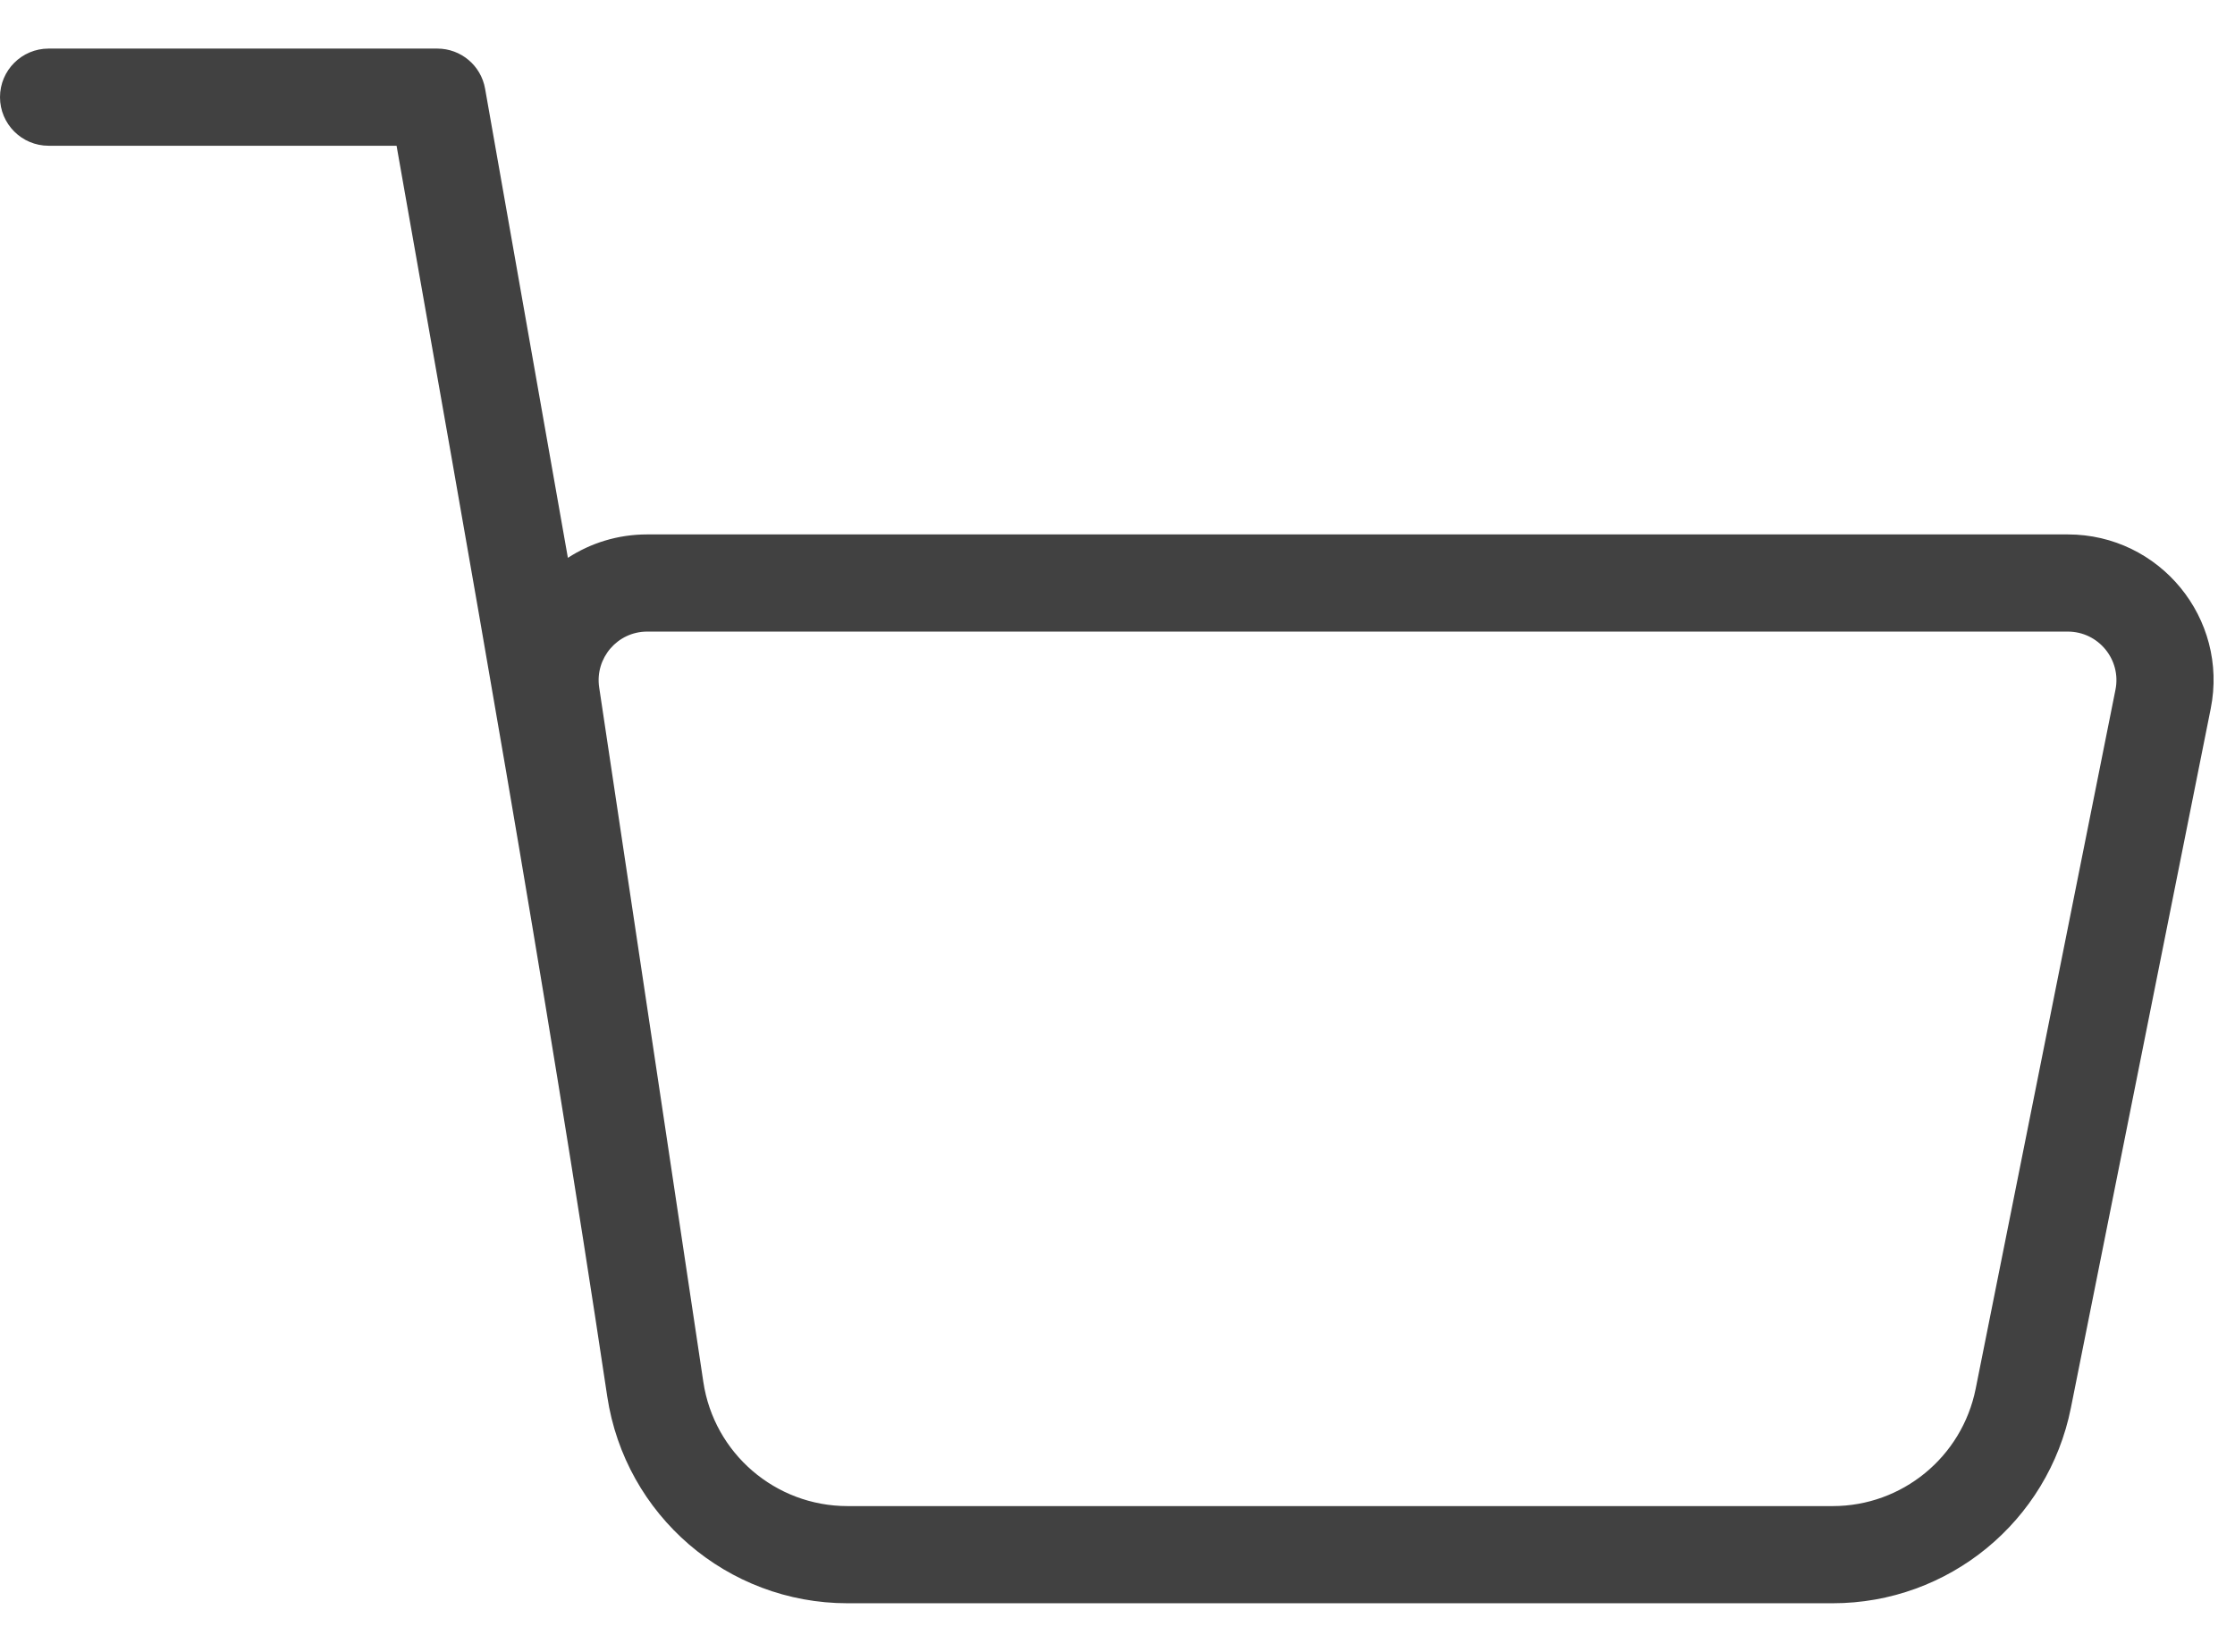
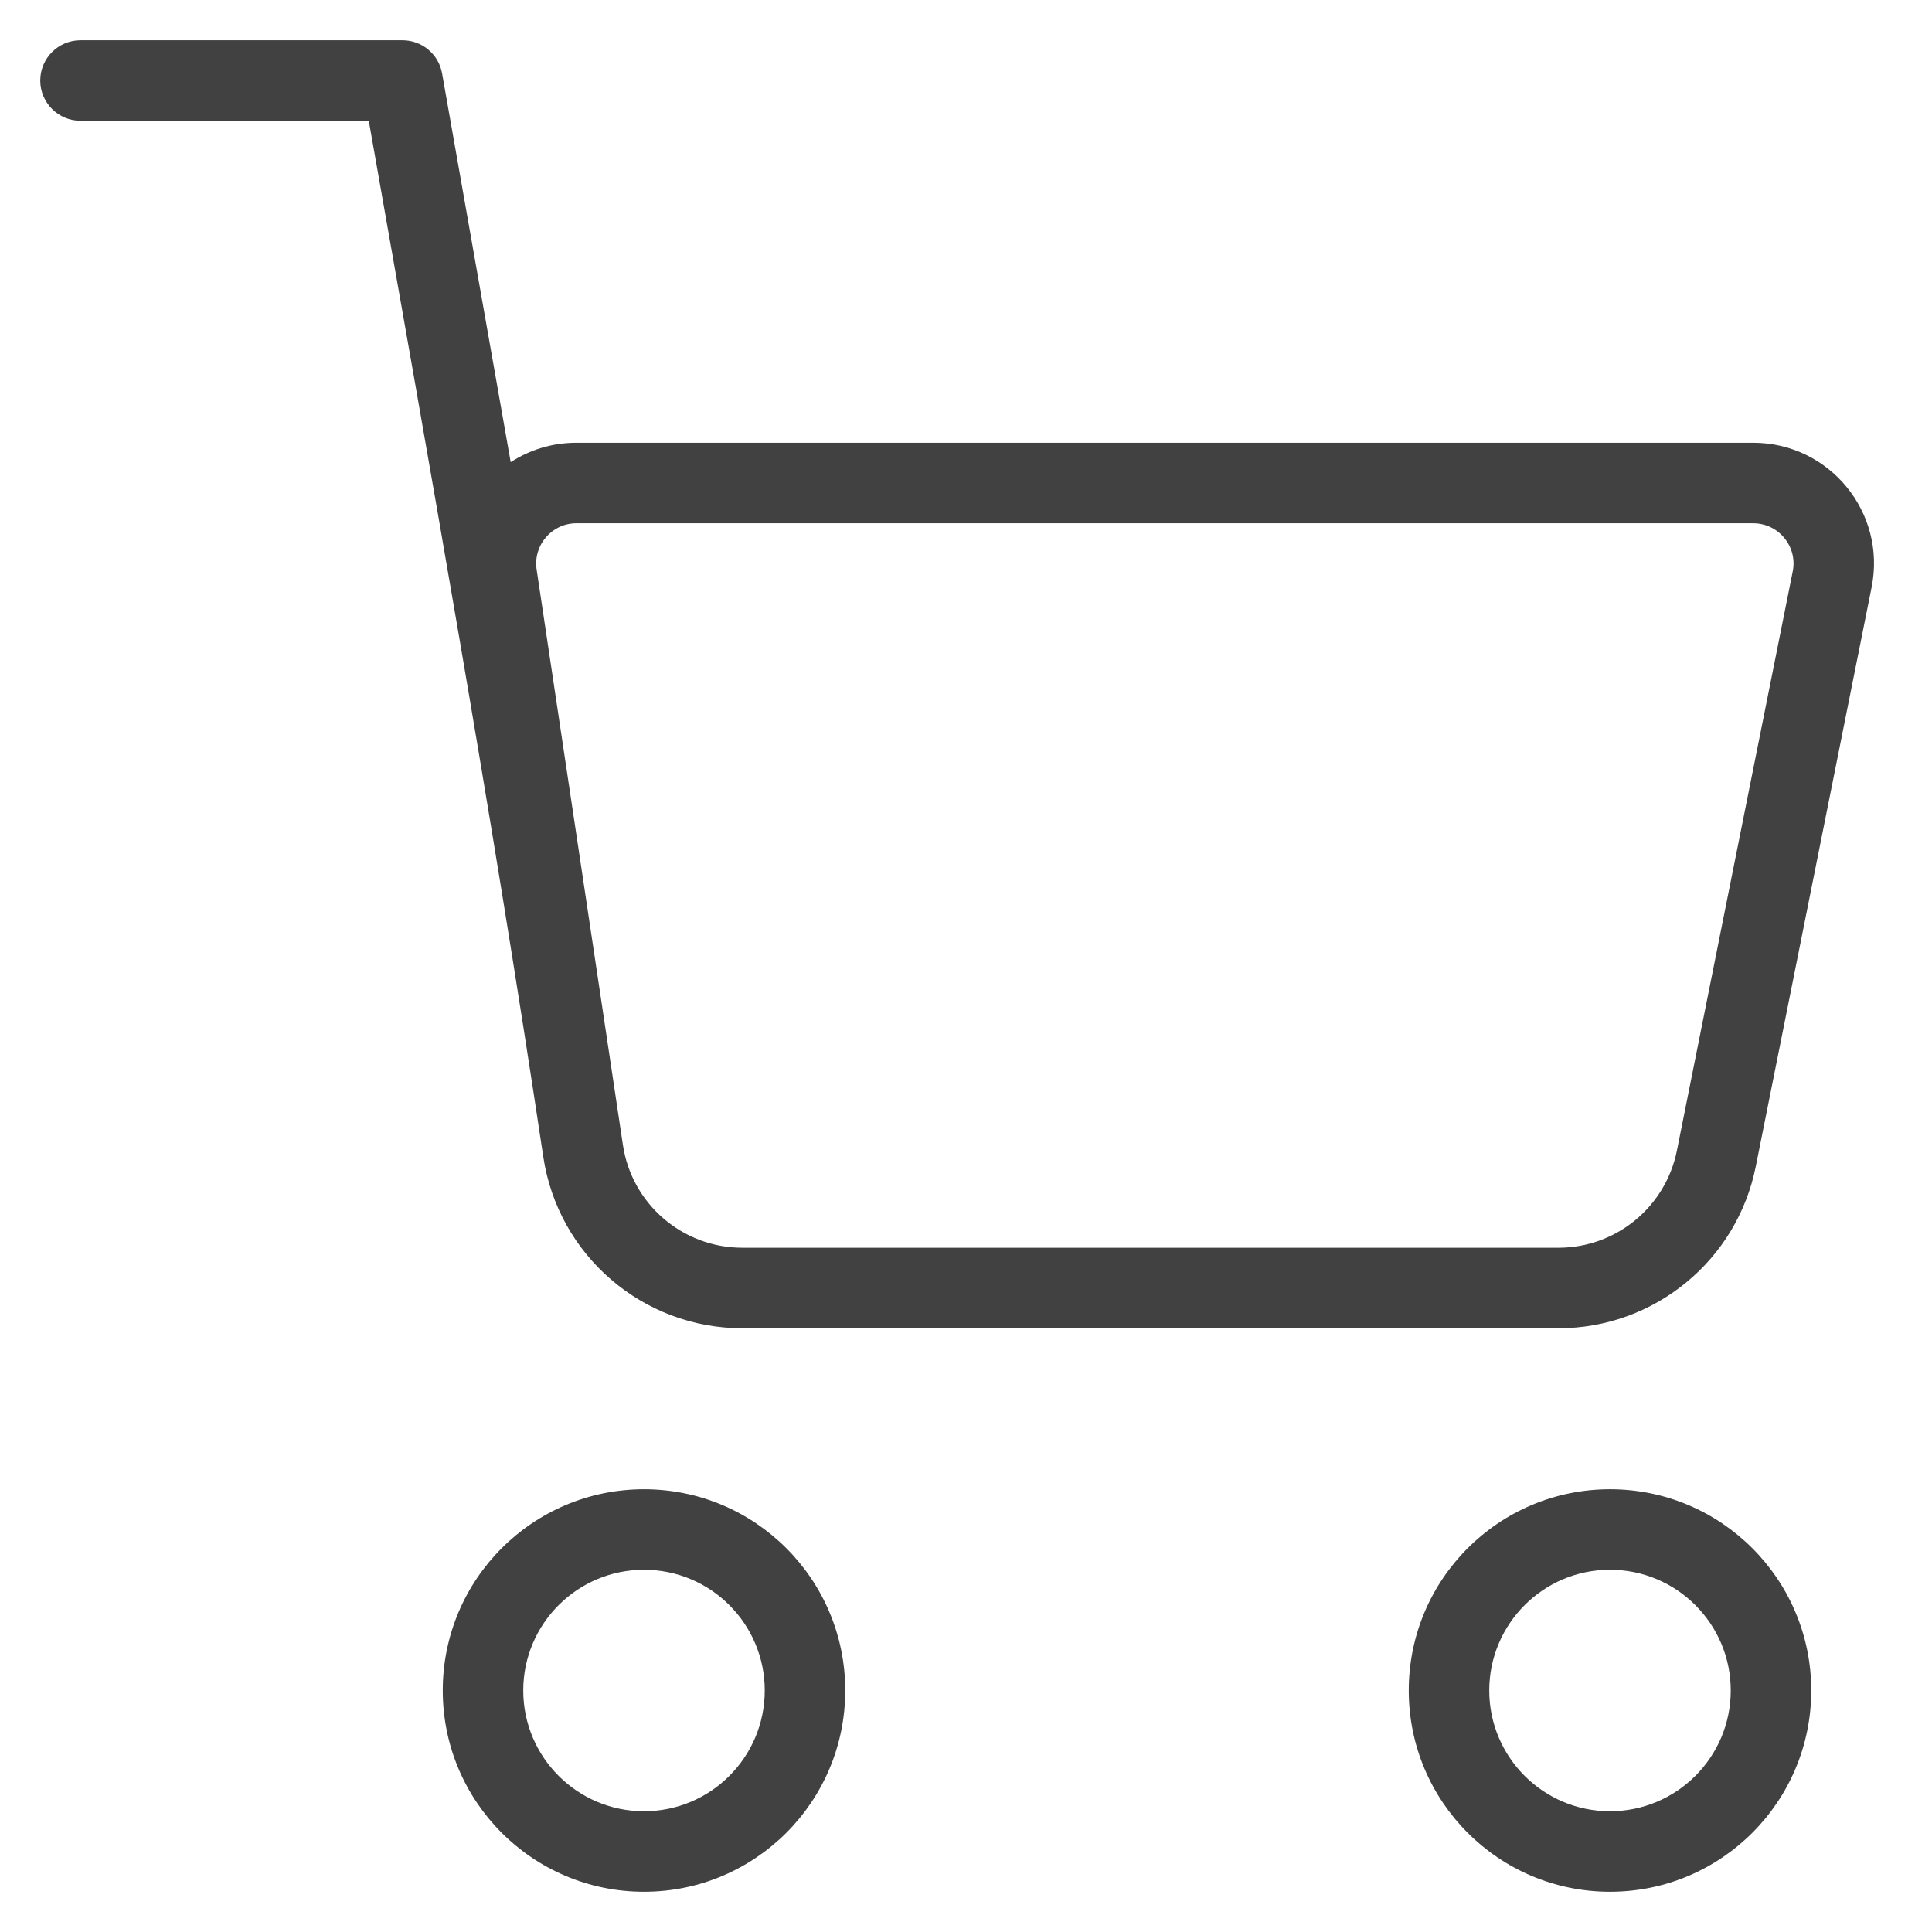
- <svg xmlns="http://www.w3.org/2000/svg" width="23" height="17" viewBox="0 0 23 17" fill="none">
-   <path fill-rule="evenodd" clip-rule="evenodd" d="M0.5 0.5C0.224 0.5 0 0.724 0 1C0 1.276 0.224 1.5 0.5 1.5H4.081C4.838 5.791 5.603 10.064 6.249 14.371C6.433 15.595 7.484 16.5 8.722 16.5H18.86C20.051 16.5 21.077 15.659 21.311 14.49L22.75 7.294C22.936 6.366 22.226 5.5 21.279 5.5H6.66C6.357 5.5 6.078 5.589 5.844 5.741L4.992 0.913C4.95 0.674 4.743 0.5 4.5 0.5H0.5ZM6.166 7.074C6.121 6.772 6.355 6.5 6.66 6.5H21.279C21.595 6.5 21.832 6.789 21.77 7.098L20.331 14.294C20.19 14.995 19.575 15.5 18.86 15.5H8.722C7.979 15.5 7.348 14.957 7.238 14.223L6.166 7.074Z" fill="#414141" />
+ <svg xmlns="http://www.w3.org/2000/svg" width="24" height="24" viewBox="0 0 24 24" fill="none">
+   <path fill-rule="evenodd" clip-rule="evenodd" d="M5.5 21C5.5 19.619 6.619 18.5 8 18.5C9.381 18.5 10.5 19.619 10.5 21C10.5 22.381 9.381 23.5 8 23.5C6.619 23.5 5.5 22.381 5.5 21ZM8 19.5C7.172 19.5 6.5 20.172 6.5 21C6.5 21.828 7.172 22.5 8 22.5C8.828 22.5 9.5 21.828 9.5 21C9.5 20.172 8.828 19.5 8 19.5Z" fill="#414141" />
+   <path fill-rule="evenodd" clip-rule="evenodd" d="M17.5 21C17.5 19.619 18.619 18.5 20 18.5C21.381 18.5 22.5 19.619 22.5 21C22.5 22.381 21.381 23.5 20 23.5C18.619 23.5 17.5 22.381 17.5 21ZM20 19.5C19.172 19.5 18.5 20.172 18.5 21C18.5 21.828 19.172 22.5 20 22.5C20.828 22.5 21.5 21.828 21.5 21C21.5 20.172 20.828 19.5 20 19.5Z" fill="#414141" />
+   <path fill-rule="evenodd" clip-rule="evenodd" d="M1 0.5C0.724 0.5 0.5 0.724 0.5 1C0.5 1.276 0.724 1.5 1 1.5H4.581C5.338 5.791 6.103 10.064 6.749 14.371C6.933 15.595 7.984 16.5 9.222 16.5H19.36C20.551 16.5 21.577 15.659 21.811 14.49L23.25 7.294C23.436 6.366 22.726 5.5 21.779 5.5H7.16C6.857 5.5 6.578 5.589 6.344 5.741L5.492 0.913C5.45 0.674 5.243 0.5 5 0.5H1ZM6.666 7.074C6.621 6.772 6.855 6.5 7.16 6.5H21.779C22.095 6.5 22.332 6.789 22.27 7.098L20.831 14.294C20.69 14.995 20.075 15.5 19.36 15.5H9.222C8.479 15.5 7.848 14.957 7.738 14.223L6.666 7.074Z" fill="#414141" />
</svg>
